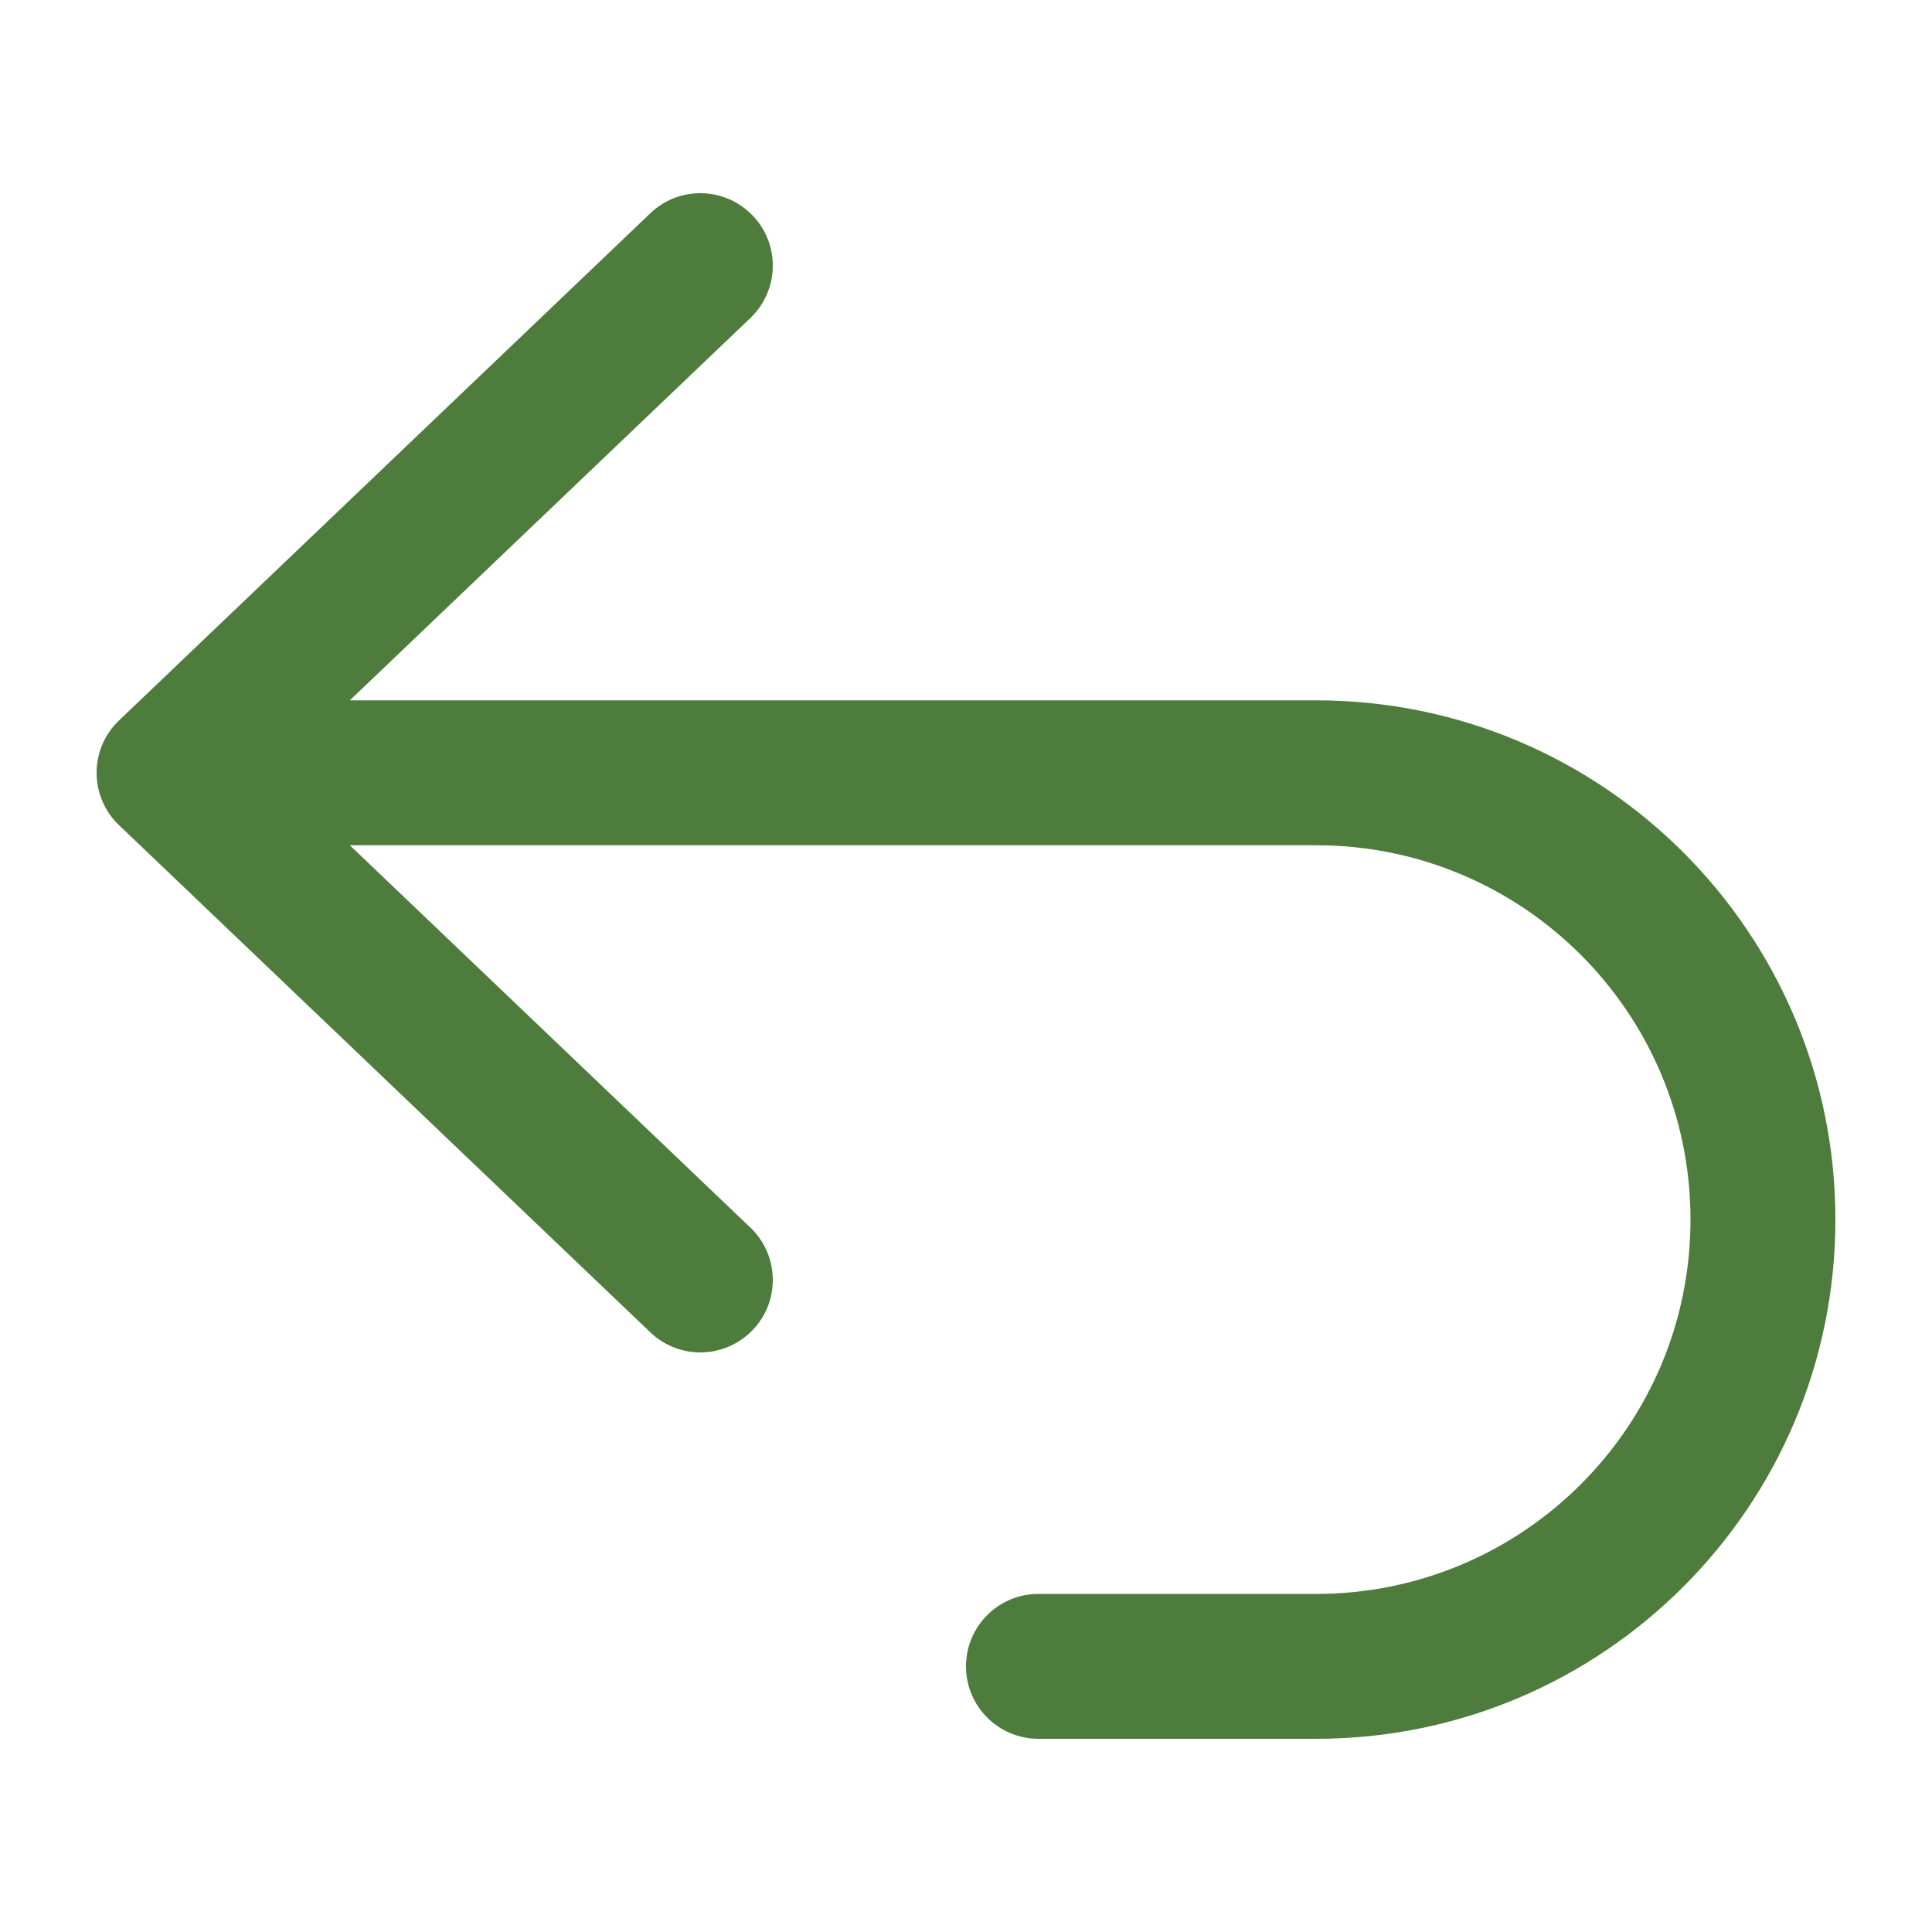
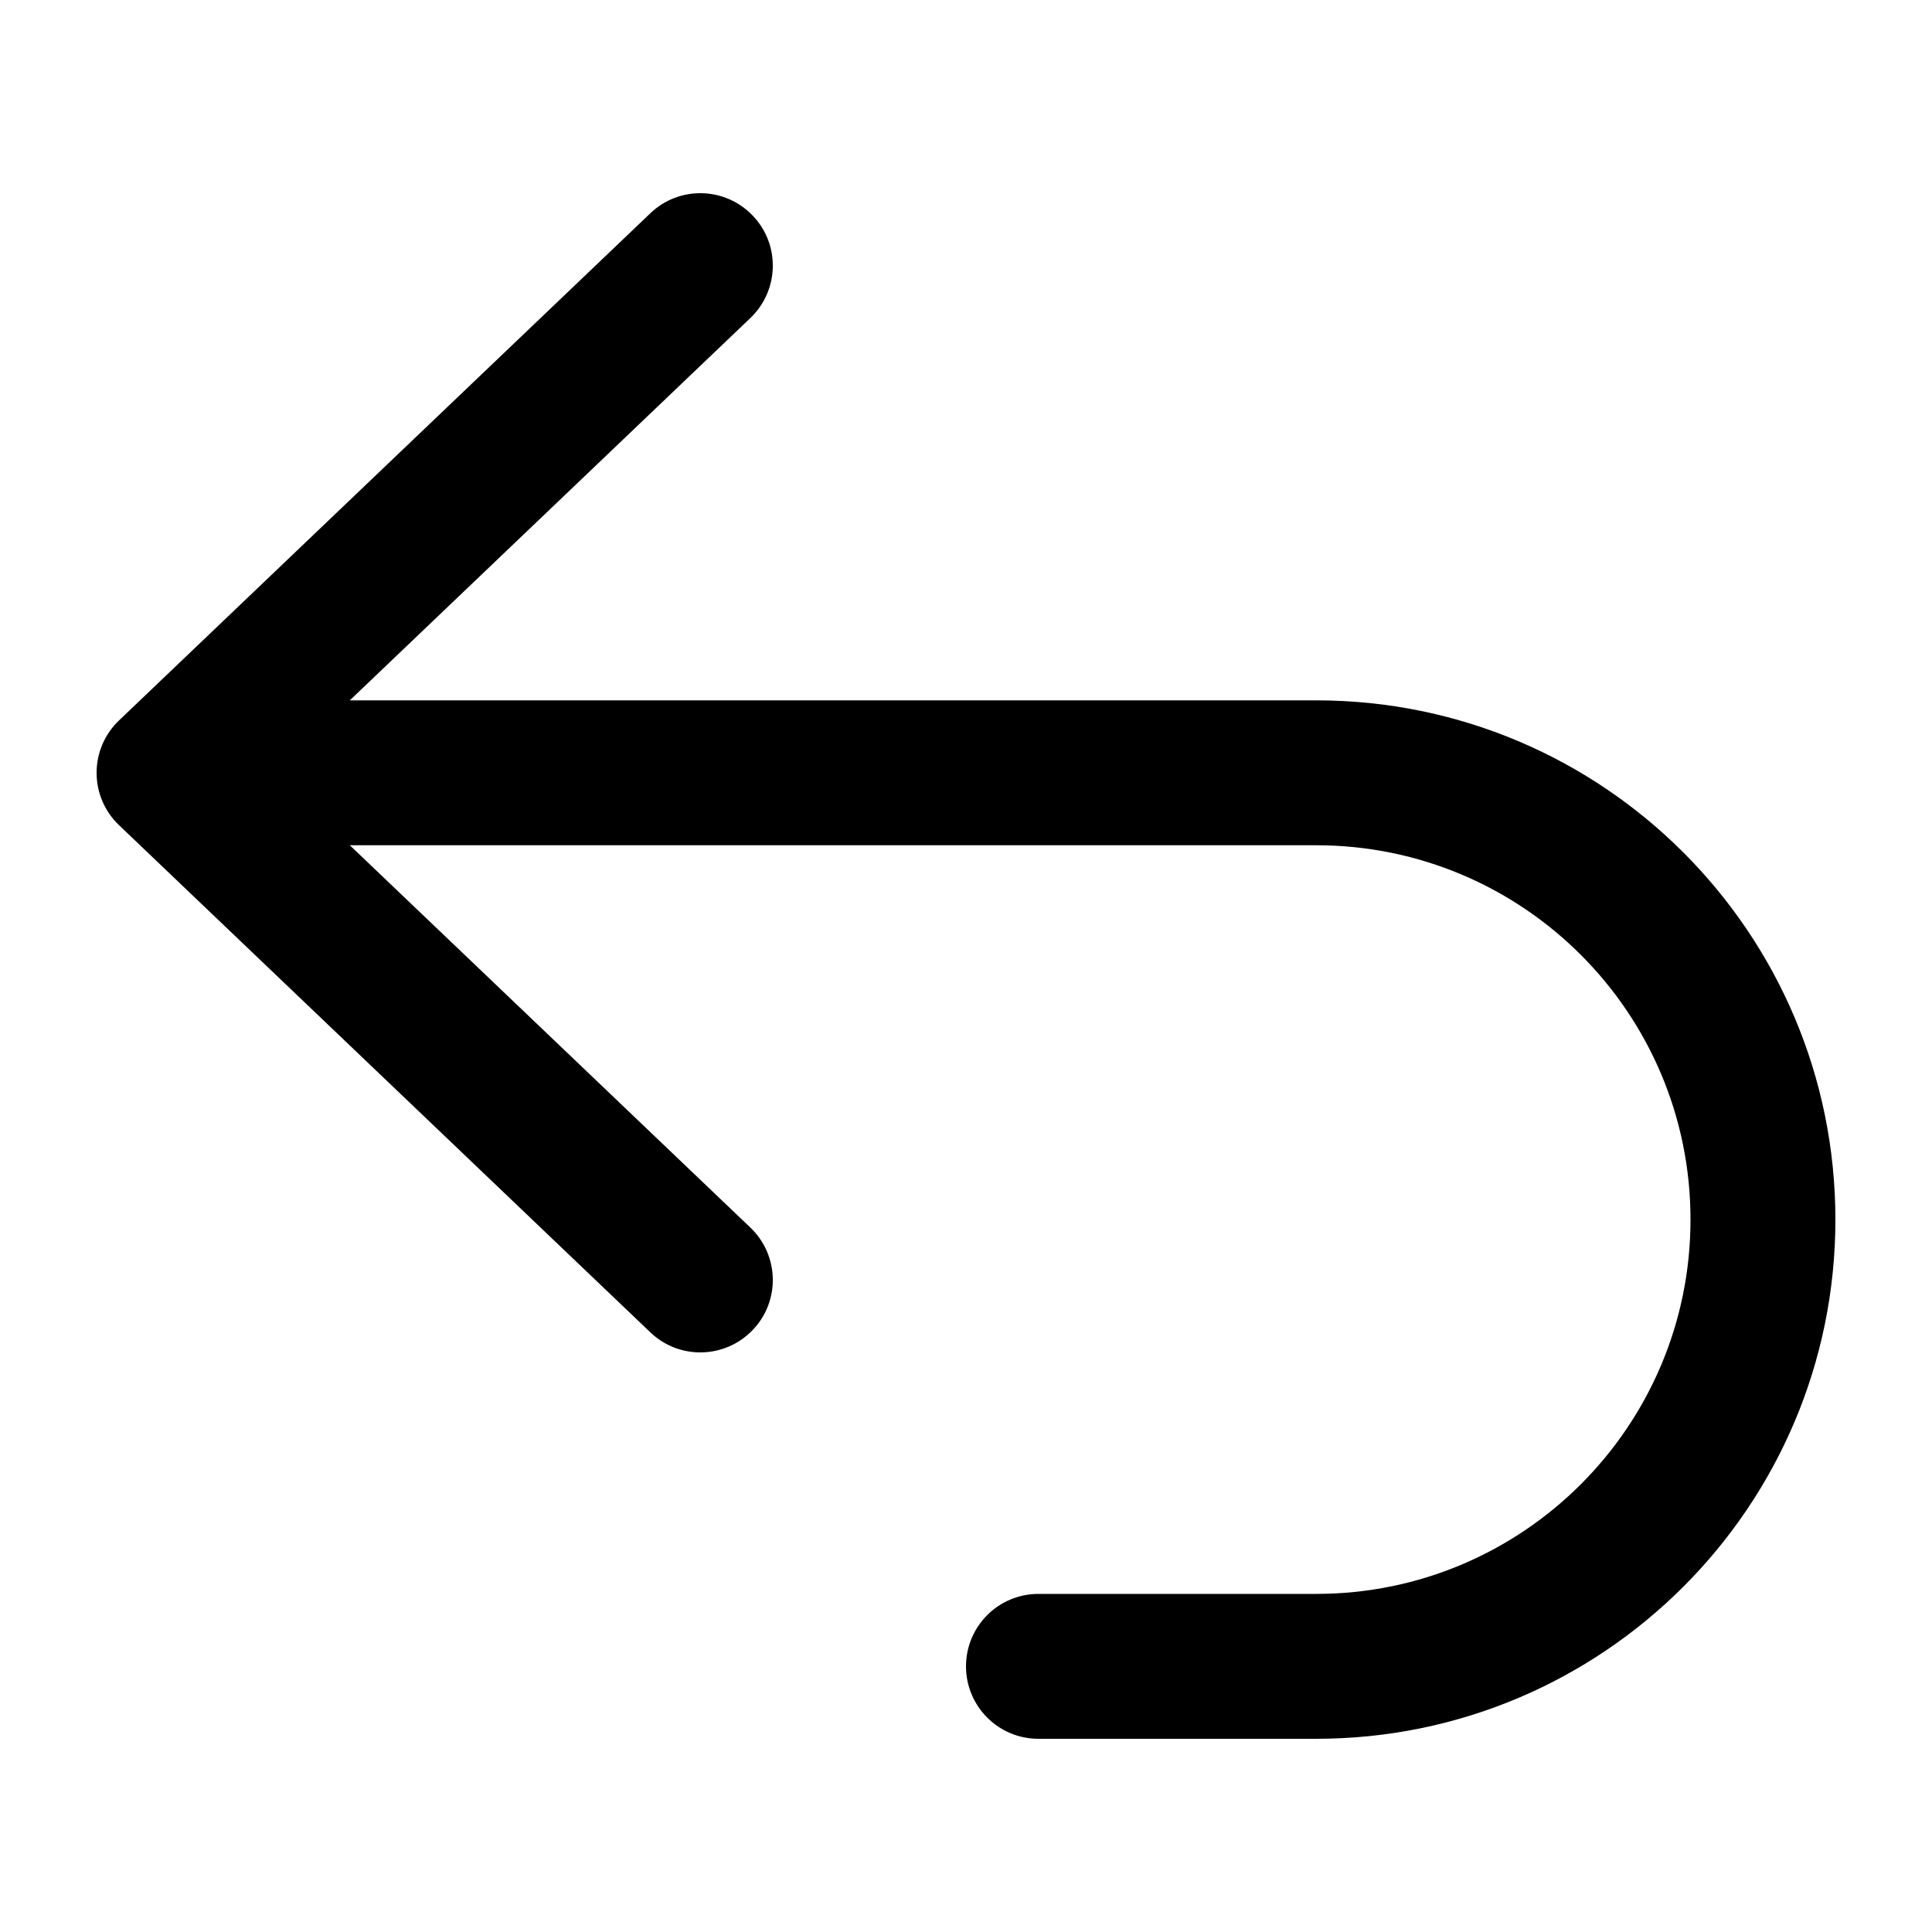
<svg xmlns="http://www.w3.org/2000/svg" width="16" height="16" viewBox="0 0 16 16" fill="none">
-   <path fill-rule="evenodd" clip-rule="evenodd" d="M6.234 1.786C6.463 2.025 6.454 2.405 6.214 2.634L2.897 5.8H10.9C13.275 5.8 15.2 7.725 15.2 10.1C15.2 12.475 13.275 14.4 10.9 14.4H8.6C8.268 14.4 8 14.131 8 13.8C8 13.469 8.268 13.2 8.6 13.2H10.9C12.612 13.2 14 11.812 14 10.1C14 8.388 12.612 7 10.9 7H2.897L6.214 10.166C6.454 10.395 6.463 10.775 6.234 11.014C6.005 11.254 5.625 11.263 5.386 11.034L0.986 6.834C0.867 6.721 0.8 6.564 0.8 6.4C0.8 6.236 0.867 6.079 0.986 5.966L5.386 1.766C5.625 1.537 6.005 1.546 6.234 1.786Z" fill="#4E7C3C" />
+   <path fill-rule="evenodd" clip-rule="evenodd" d="M6.234 1.786C6.463 2.025 6.454 2.405 6.214 2.634L2.897 5.8H10.9C13.275 5.8 15.2 7.725 15.2 10.1C15.2 12.475 13.275 14.4 10.9 14.4H8.6C8.268 14.4 8 14.131 8 13.8C8 13.469 8.268 13.2 8.6 13.2H10.9C12.612 13.2 14 11.812 14 10.1C14 8.388 12.612 7 10.9 7H2.897L6.214 10.166C6.454 10.395 6.463 10.775 6.234 11.014C6.005 11.254 5.625 11.263 5.386 11.034L0.986 6.834C0.867 6.721 0.8 6.564 0.8 6.4C0.8 6.236 0.867 6.079 0.986 5.966L5.386 1.766C5.625 1.537 6.005 1.546 6.234 1.786Z" fill="currentColor" />
</svg>
